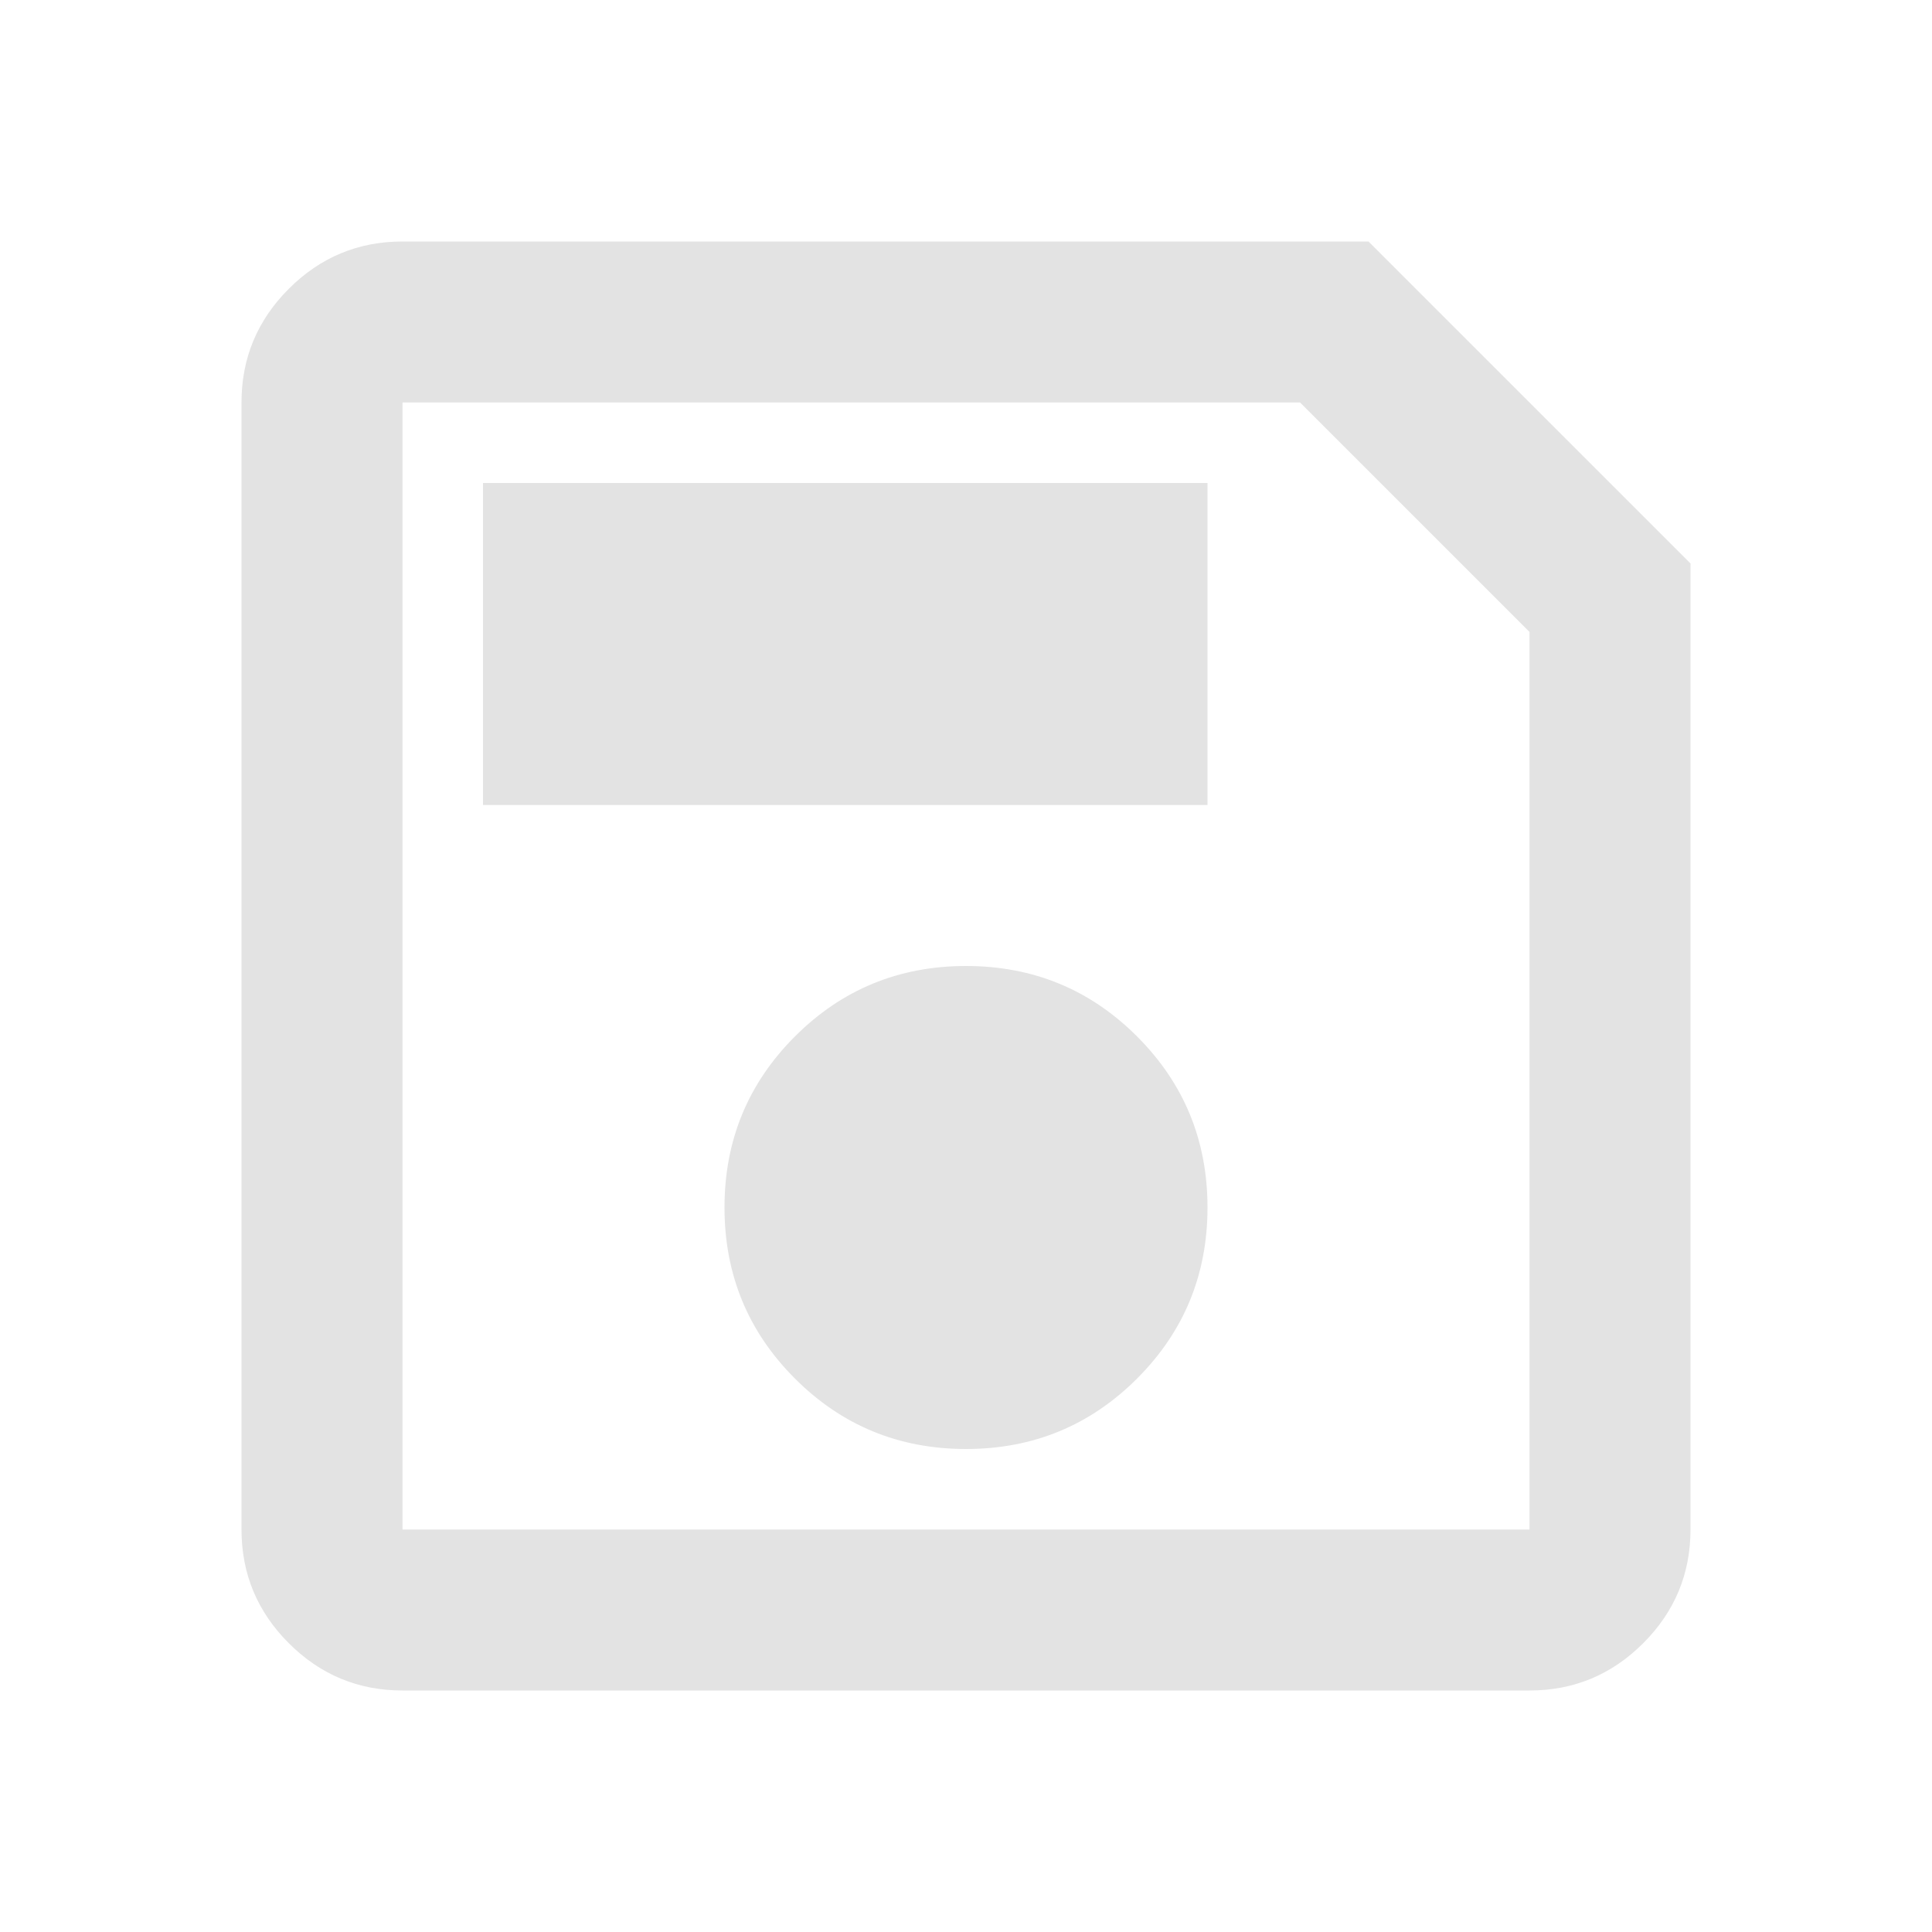
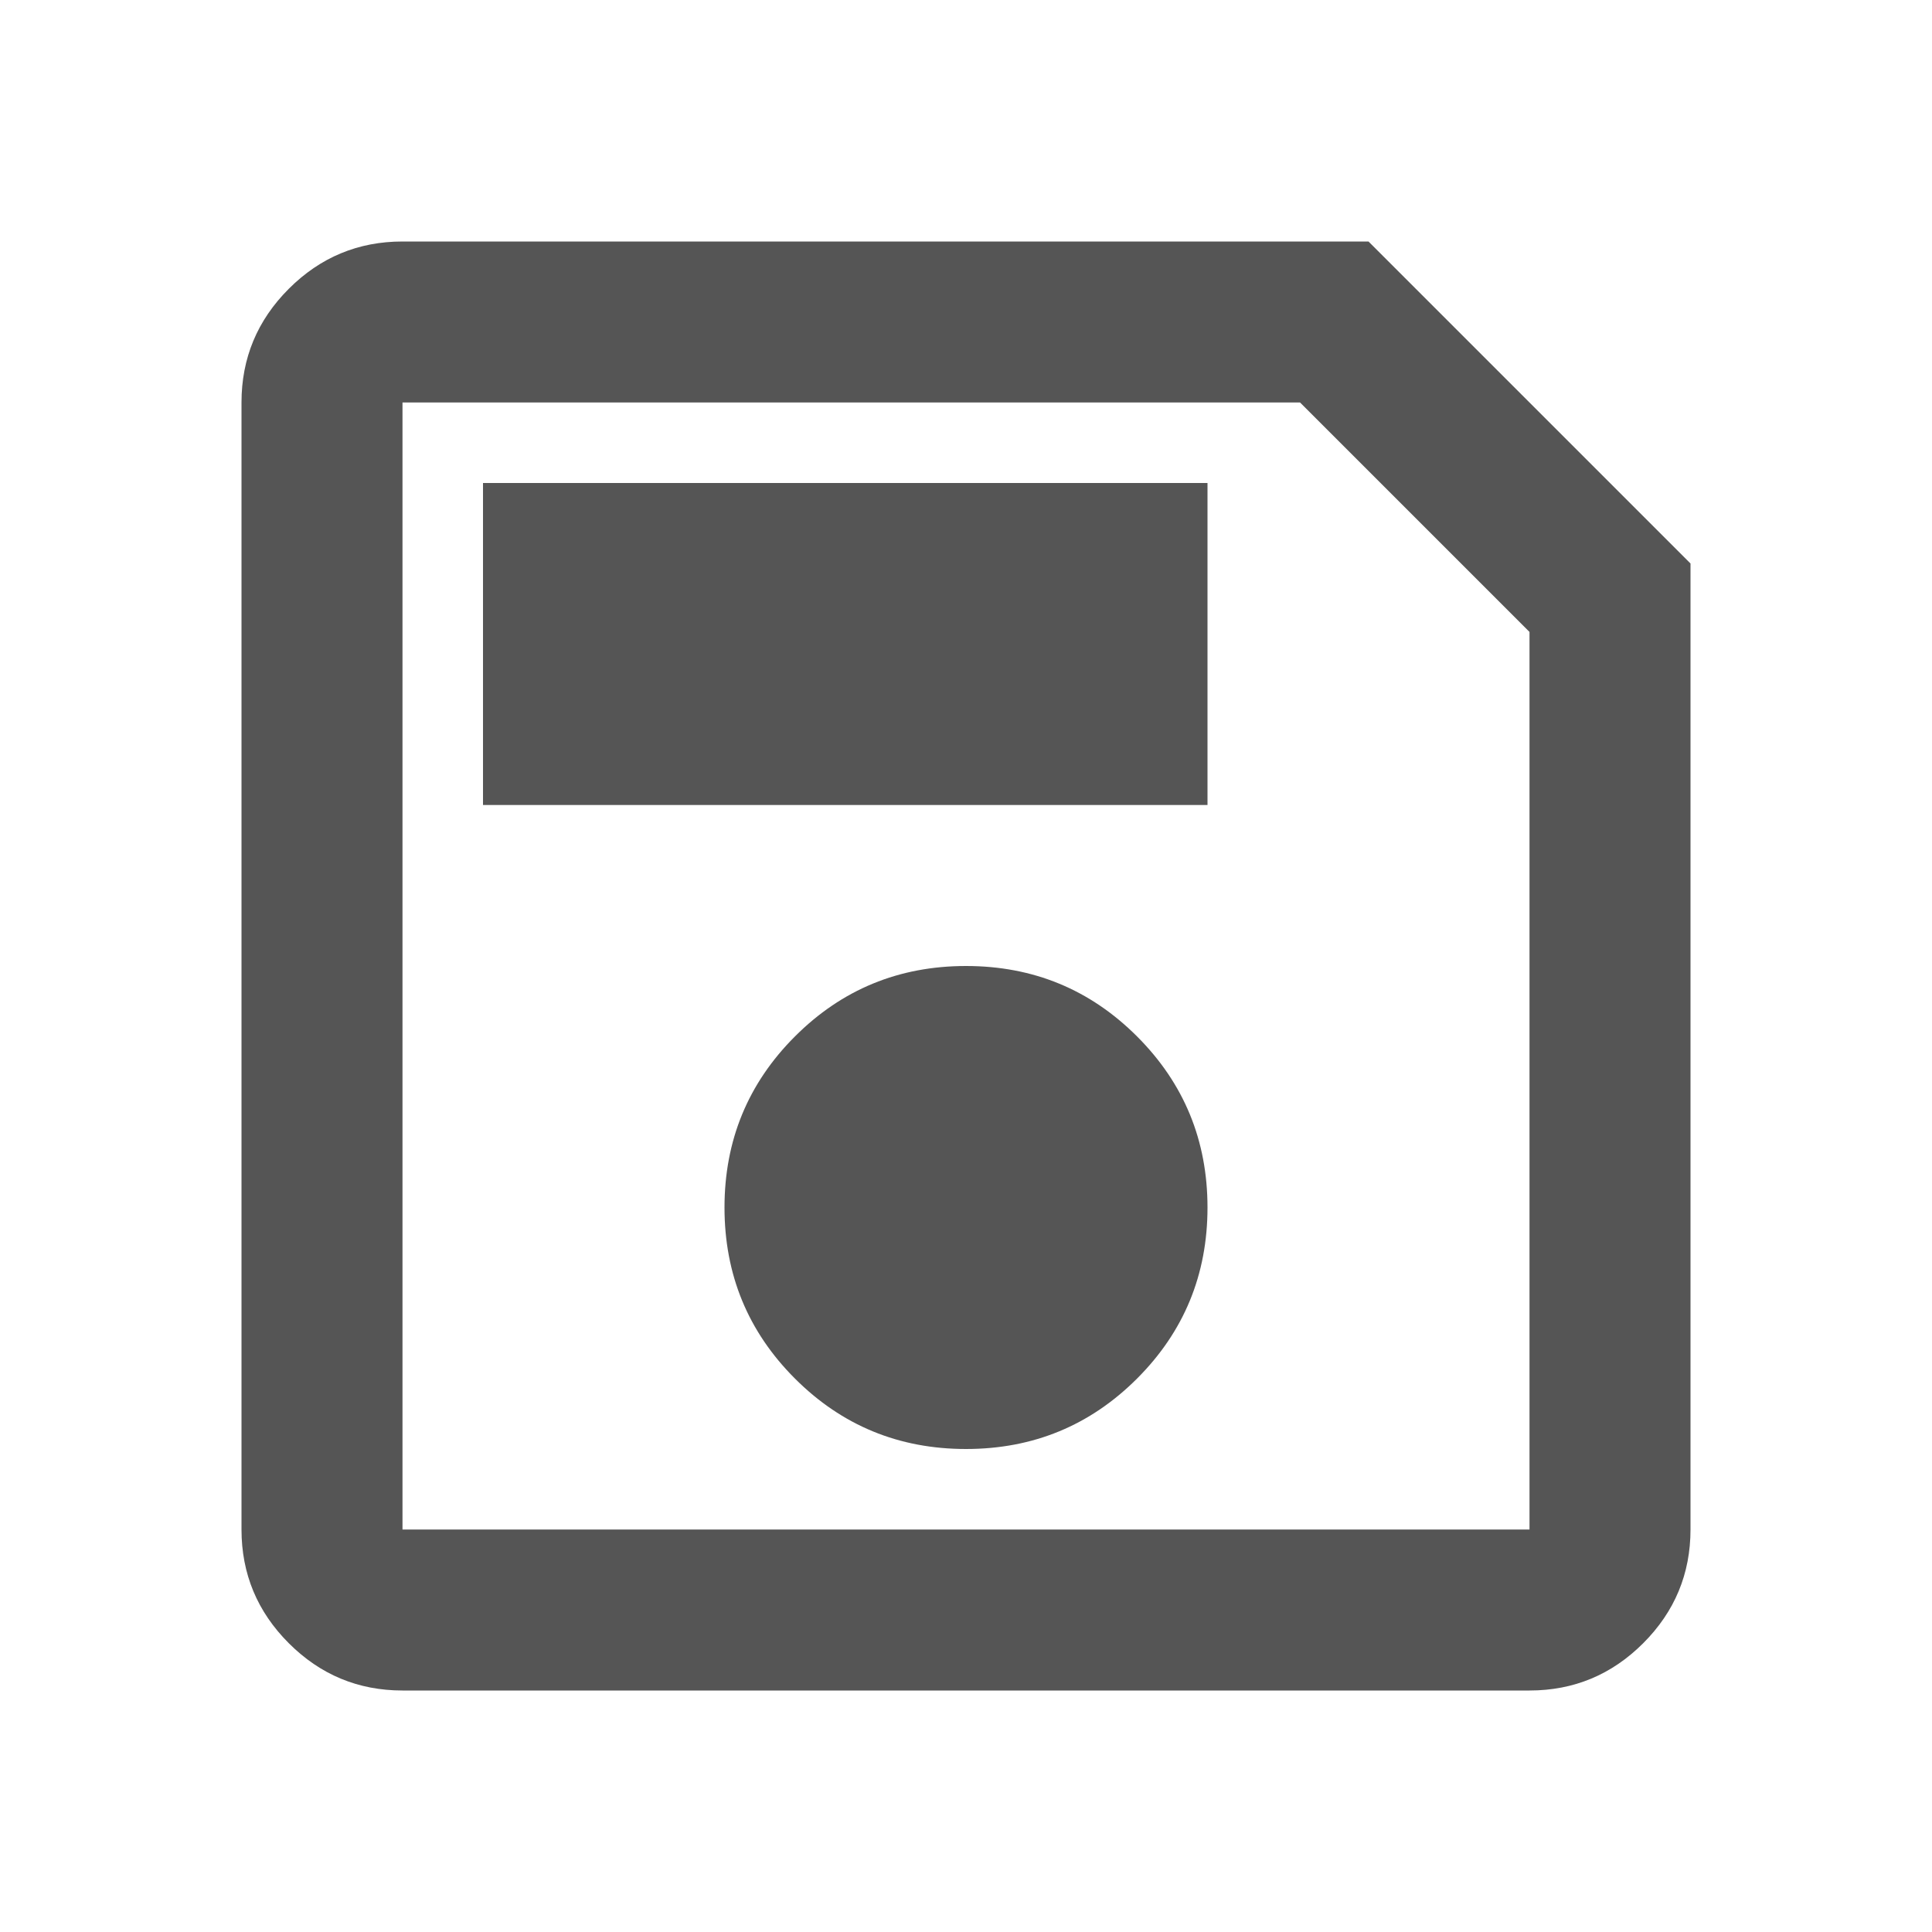
- <svg xmlns="http://www.w3.org/2000/svg" height="24px" viewBox="0 -960 960 960" width="24px" fill="#e3e3e3">
+ <svg xmlns="http://www.w3.org/2000/svg" height="24px" viewBox="0 -960 960 960" width="24px" fill="#555">
  <path d="M840-680v480q0 33-23.5 56.5T760-120H200q-33 0-56.5-23.5T120-200v-560q0-33 23.5-56.5T200-840h480l160 160Zm-80 34L646-760H200v560h560v-446ZM480-240q50 0 85-35t35-85q0-50-35-85t-85-35q-50 0-85 35t-35 85q0 50 35 85t85 35ZM240-560h360v-160H240v160Zm-40-86v446-560 114Z" />
</svg>
